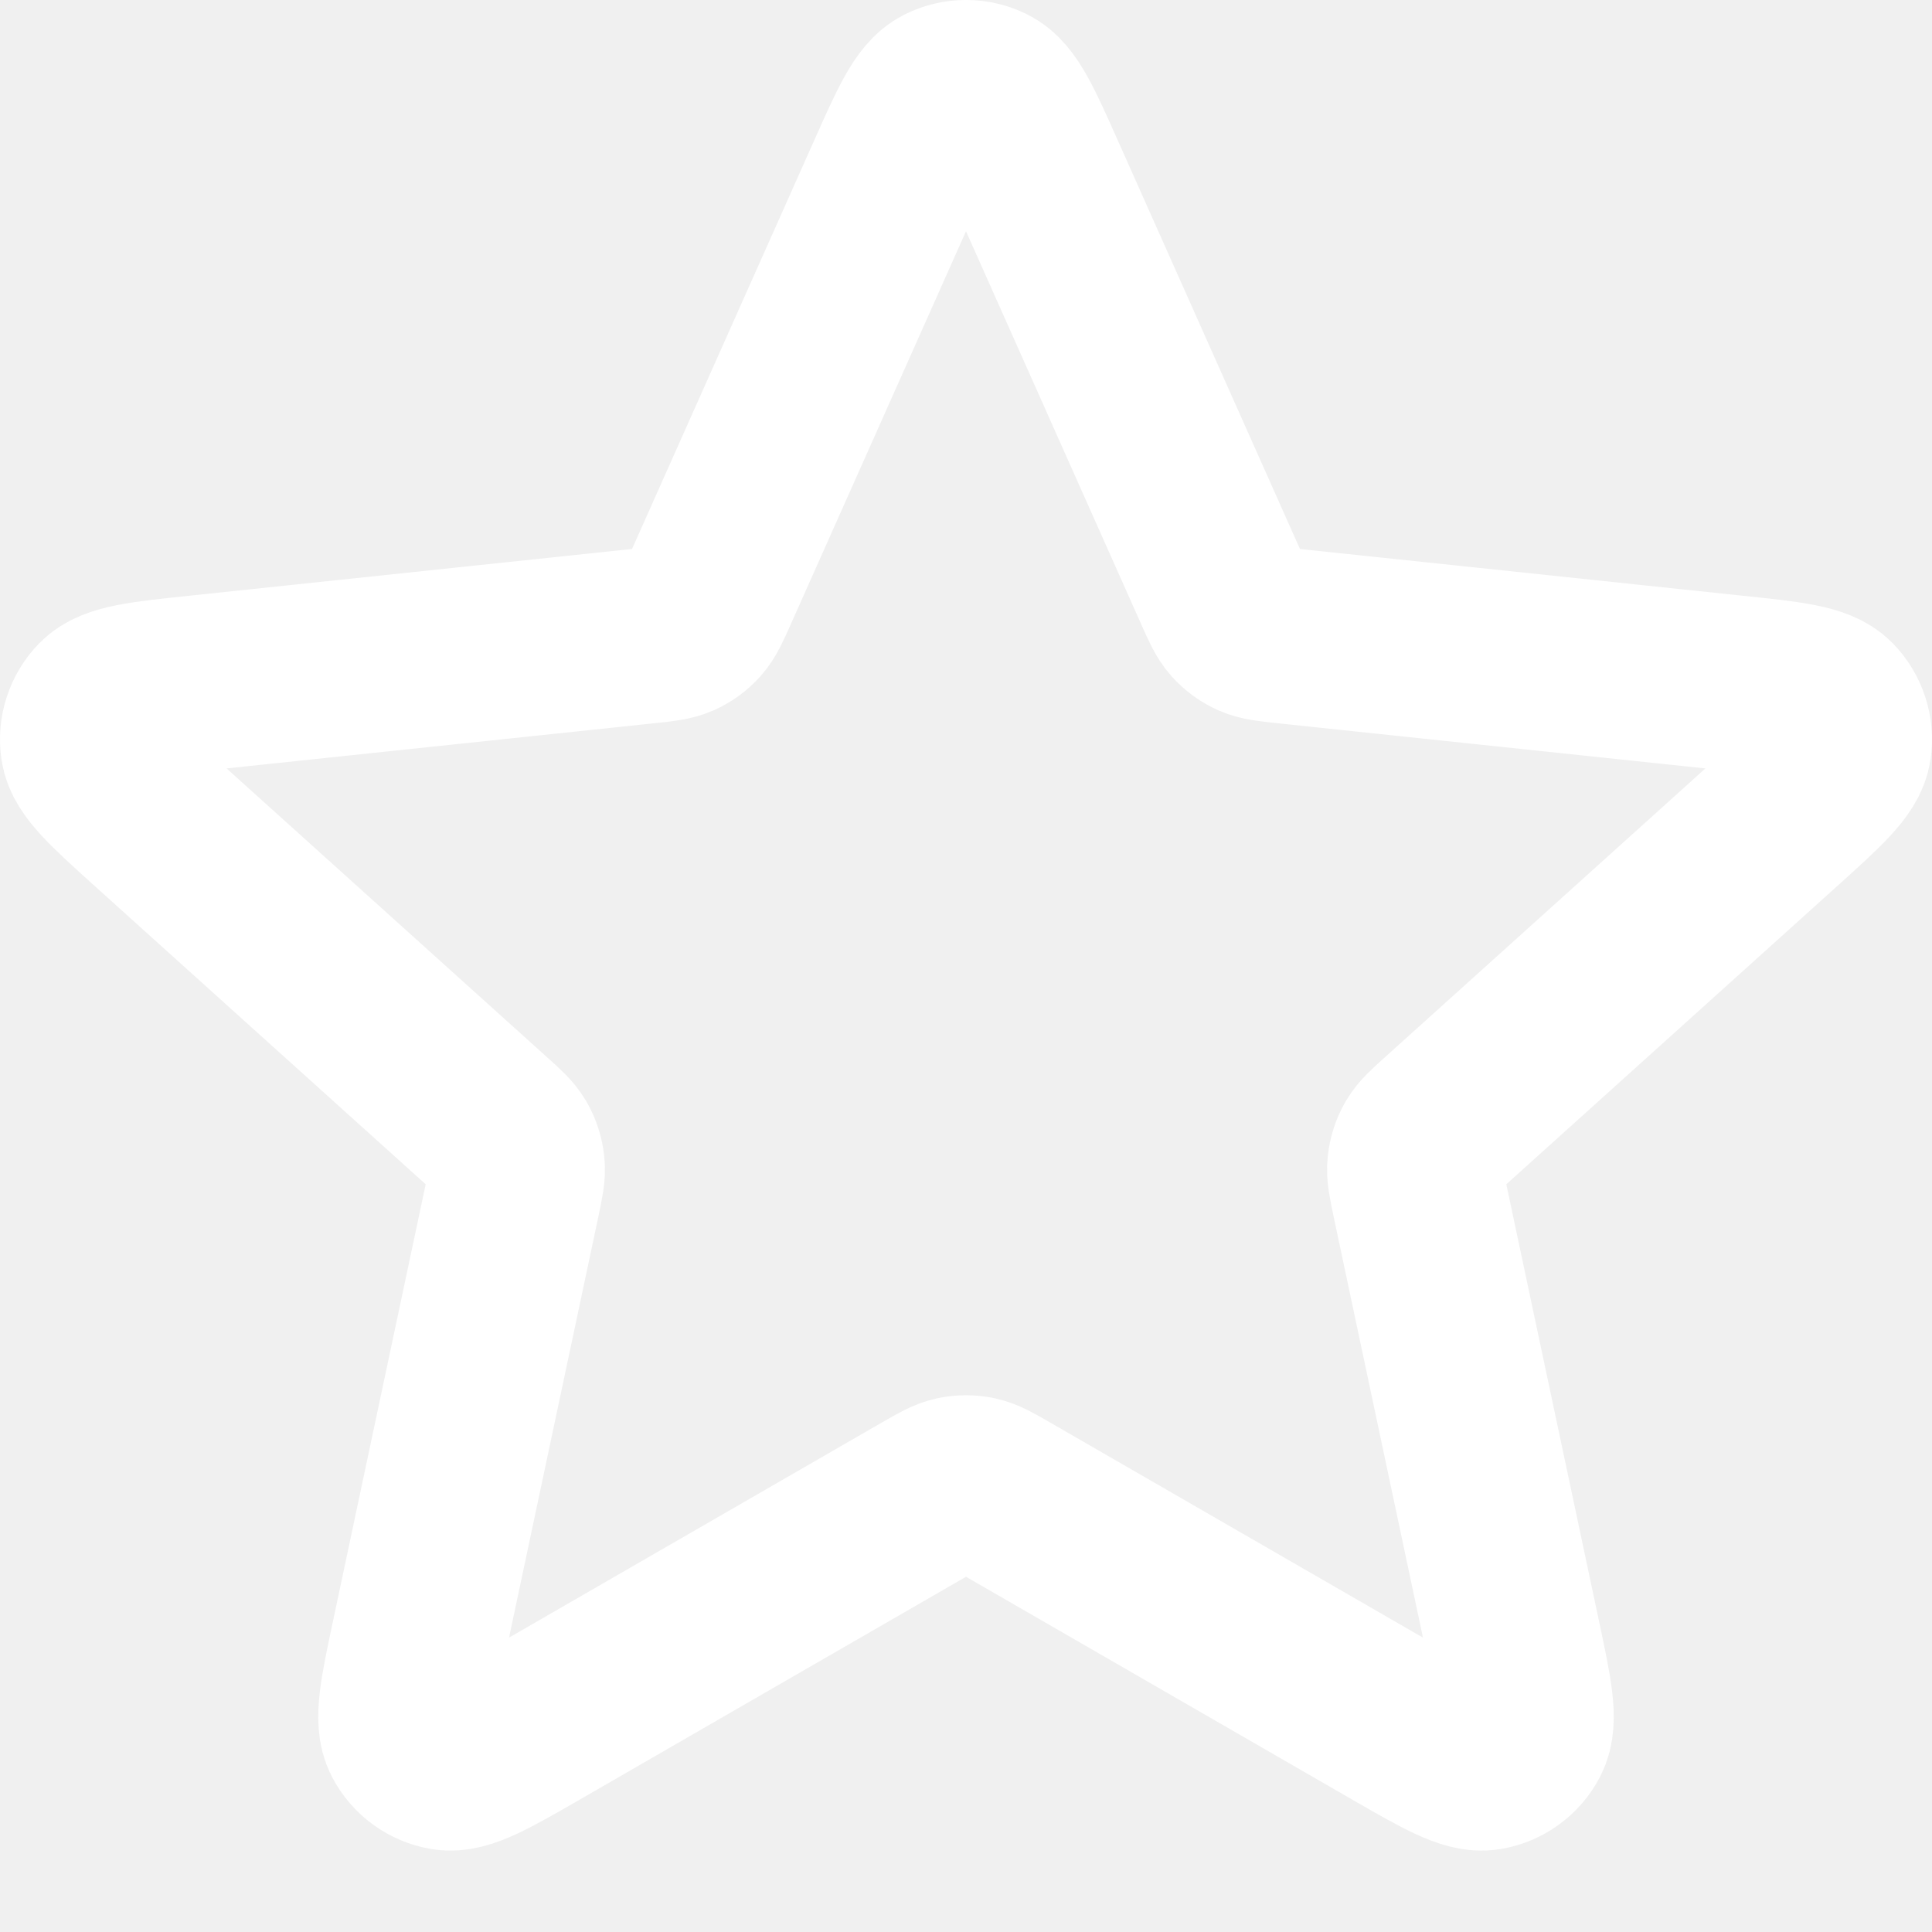
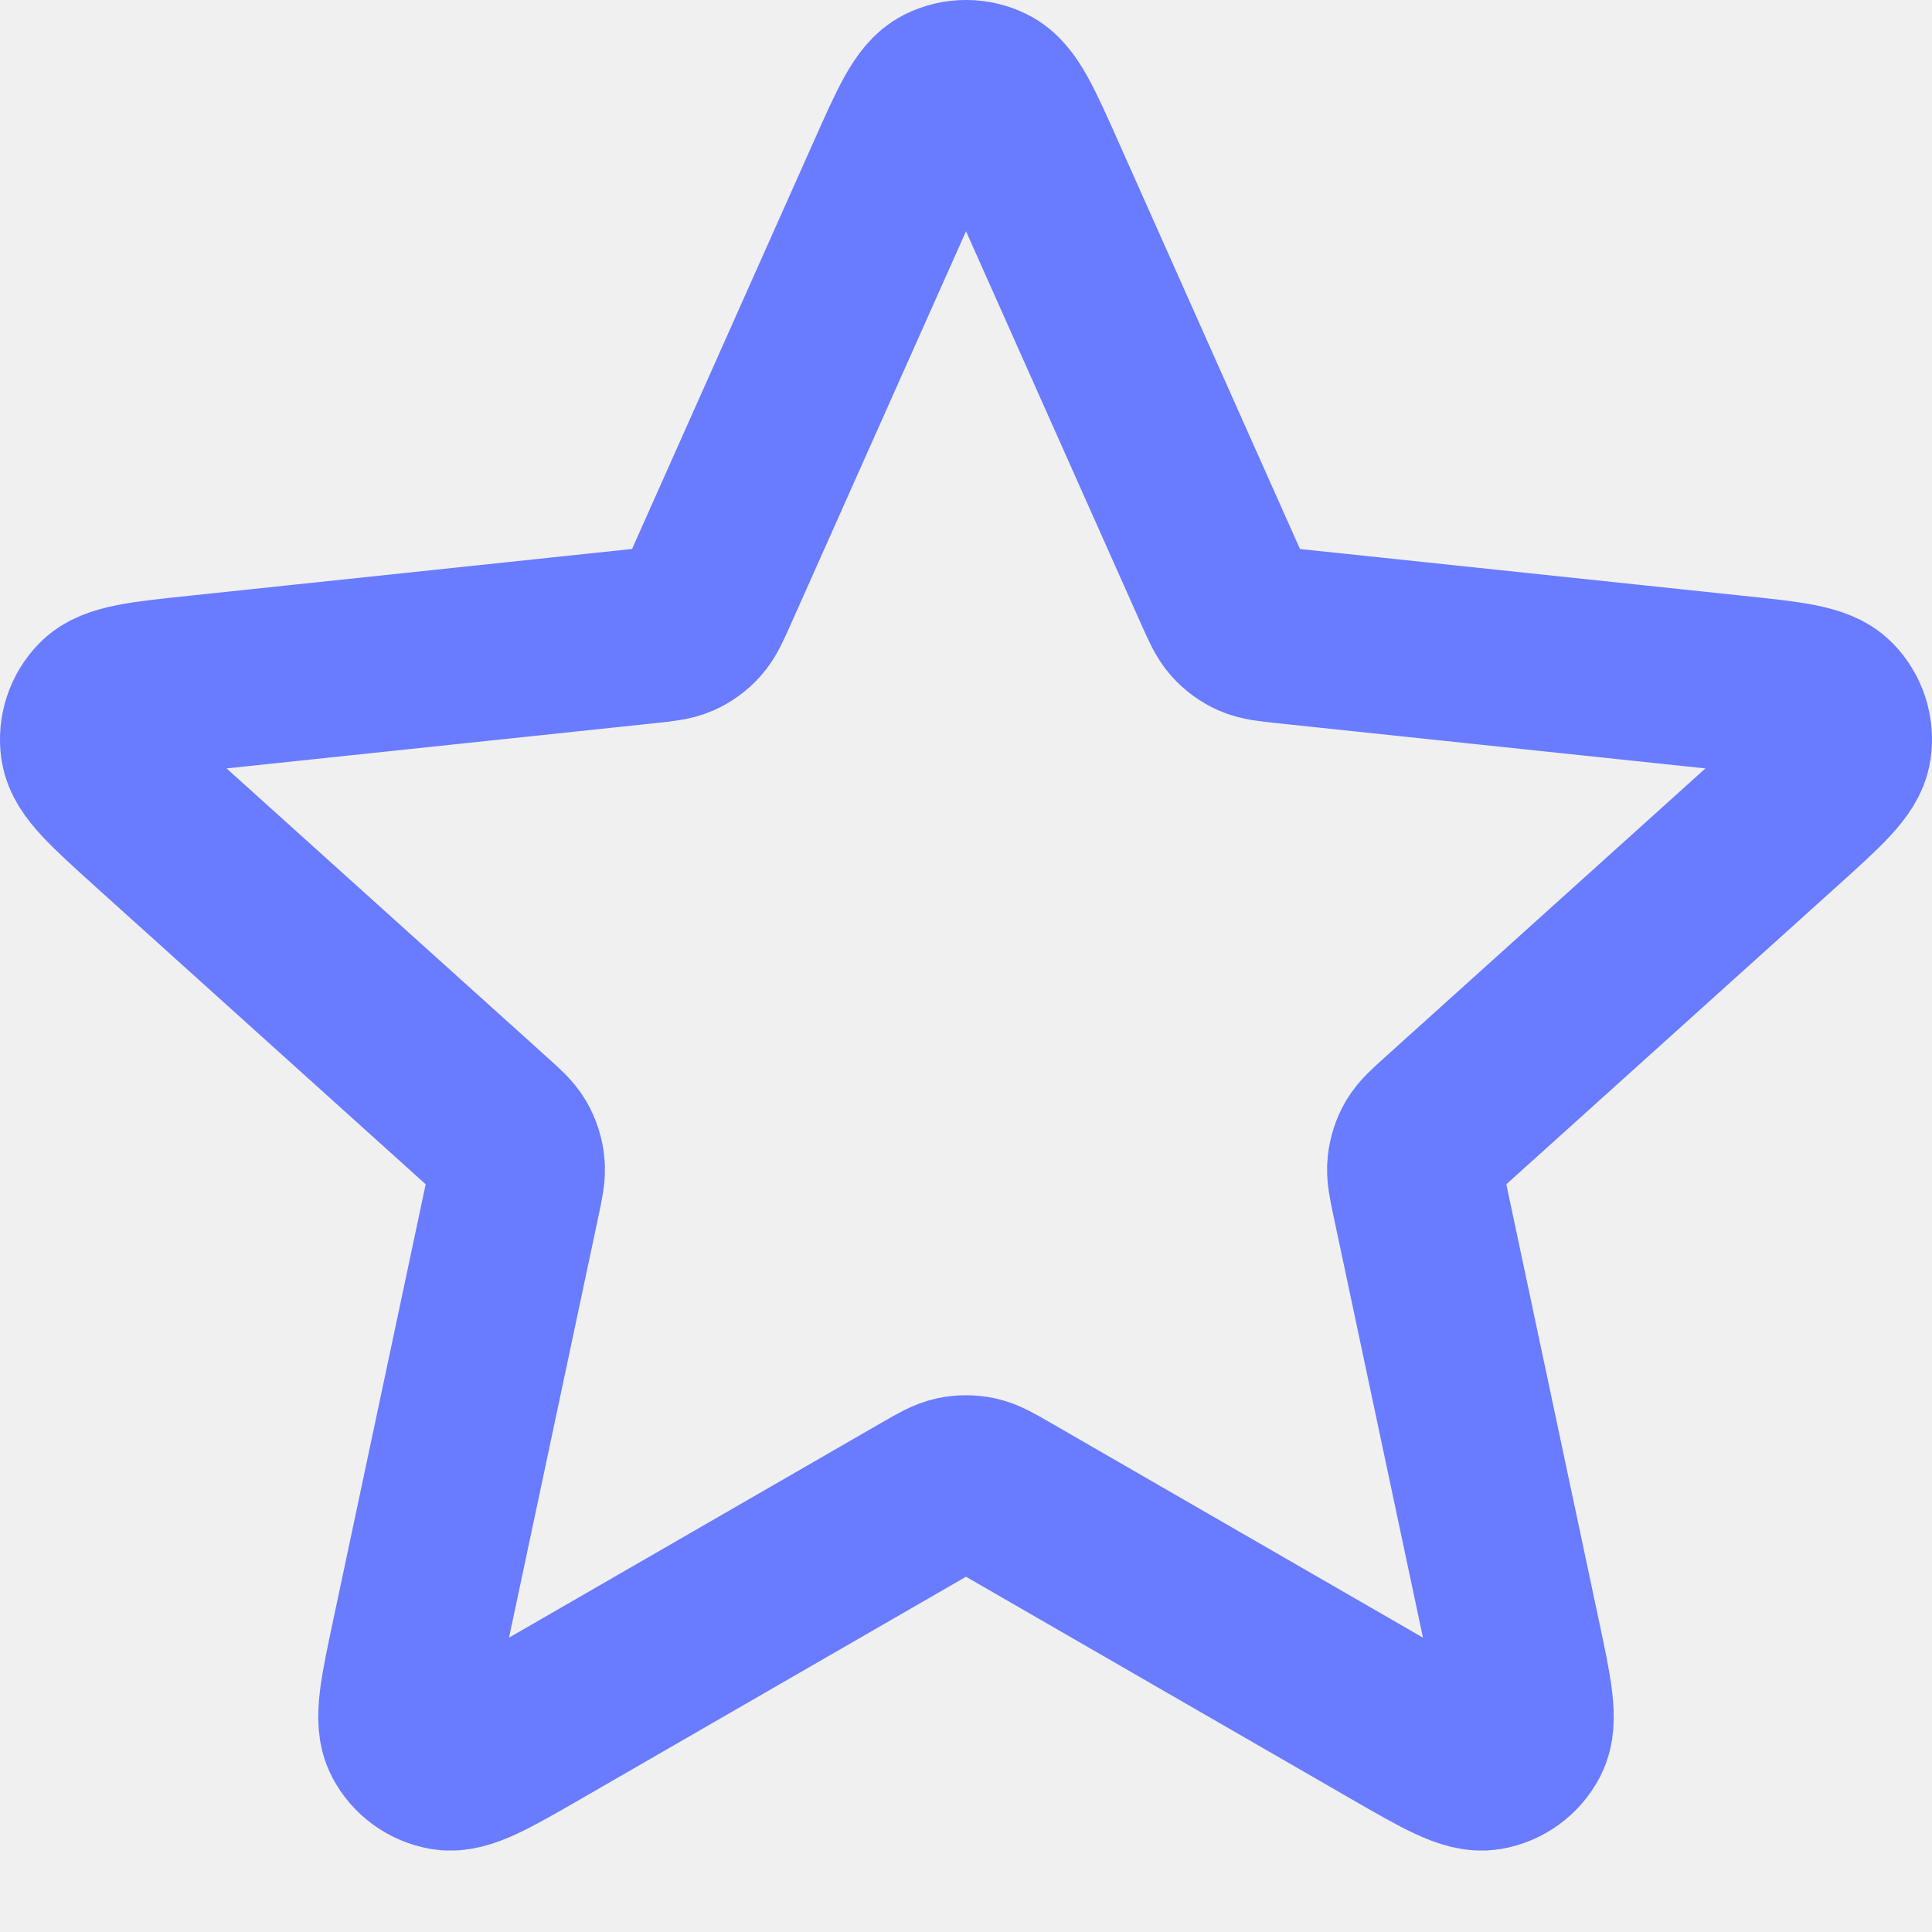
<svg xmlns="http://www.w3.org/2000/svg" width="22" height="22" viewBox="0 0 22 22" fill="none">
-   <path d="M10.174 2.03C10.435 1.443 10.566 1.149 10.749 1.059C10.907 0.98 11.093 0.98 11.251 1.059C11.434 1.149 11.565 1.443 11.826 2.03L13.912 6.709C13.989 6.882 14.028 6.969 14.088 7.036C14.141 7.095 14.206 7.142 14.278 7.174C14.36 7.21 14.454 7.22 14.643 7.24L19.737 7.778C20.377 7.845 20.696 7.879 20.839 8.025C20.962 8.151 21.02 8.328 20.994 8.503C20.964 8.704 20.726 8.919 20.248 9.35L16.443 12.779C16.302 12.906 16.231 12.97 16.186 13.047C16.147 13.116 16.122 13.192 16.114 13.271C16.104 13.36 16.124 13.453 16.163 13.639L17.226 18.649C17.36 19.278 17.426 19.593 17.332 19.773C17.25 19.93 17.1 20.039 16.925 20.069C16.725 20.102 16.446 19.942 15.889 19.621L11.452 17.061C11.287 16.966 11.205 16.919 11.117 16.9C11.04 16.884 10.96 16.884 10.883 16.9C10.795 16.919 10.713 16.966 10.548 17.061L6.111 19.621C5.554 19.942 5.275 20.102 5.075 20.069C4.9 20.039 4.75 19.93 4.668 19.773C4.574 19.593 4.64 19.278 4.774 18.649L5.837 13.639C5.876 13.453 5.896 13.36 5.886 13.271C5.878 13.192 5.853 13.116 5.814 13.047C5.769 12.97 5.699 12.906 5.557 12.779L1.752 9.35C1.275 8.919 1.036 8.704 1.006 8.503C0.98 8.328 1.038 8.151 1.161 8.025C1.304 7.879 1.623 7.845 2.263 7.778L7.357 7.24C7.546 7.22 7.64 7.21 7.722 7.174C7.795 7.142 7.859 7.095 7.912 7.036C7.972 6.969 8.011 6.882 8.088 6.709L10.174 2.03Z" stroke="white" stroke-width="2" stroke-linecap="round" stroke-linejoin="round" />
+   <path d="M10.174 2.03C10.435 1.443 10.566 1.149 10.749 1.059C10.907 0.98 11.093 0.98 11.251 1.059C11.434 1.149 11.565 1.443 11.826 2.03L13.912 6.709C13.989 6.882 14.028 6.969 14.088 7.036C14.141 7.095 14.206 7.142 14.278 7.174C14.36 7.21 14.454 7.22 14.643 7.24L19.737 7.778C20.377 7.845 20.696 7.879 20.839 8.025C20.962 8.151 21.02 8.328 20.994 8.503C20.964 8.704 20.726 8.919 20.248 9.35L16.443 12.779C16.302 12.906 16.231 12.97 16.186 13.047C16.147 13.116 16.122 13.192 16.114 13.271C16.104 13.36 16.124 13.453 16.163 13.639L17.226 18.649C17.36 19.278 17.426 19.593 17.332 19.773C17.25 19.93 17.1 20.039 16.925 20.069C16.725 20.102 16.446 19.942 15.889 19.621L11.452 17.061C11.287 16.966 11.205 16.919 11.117 16.9C11.04 16.884 10.96 16.884 10.883 16.9C10.795 16.919 10.713 16.966 10.548 17.061L6.111 19.621C5.554 19.942 5.275 20.102 5.075 20.069C4.9 20.039 4.75 19.93 4.668 19.773C4.574 19.593 4.64 19.278 4.774 18.649L5.837 13.639C5.876 13.453 5.896 13.36 5.886 13.271C5.878 13.192 5.853 13.116 5.814 13.047C5.769 12.97 5.699 12.906 5.557 12.779L1.752 9.35C1.275 8.919 1.036 8.704 1.006 8.503C0.98 8.328 1.038 8.151 1.161 8.025C1.304 7.879 1.623 7.845 2.263 7.778L7.357 7.24C7.546 7.22 7.64 7.21 7.722 7.174C7.795 7.142 7.859 7.095 7.912 7.036C7.972 6.969 8.011 6.882 8.088 6.709L10.174 2.03Z" stroke="#697BFF" stroke-width="2" stroke-linecap="round" stroke-linejoin="round" />
</svg>
